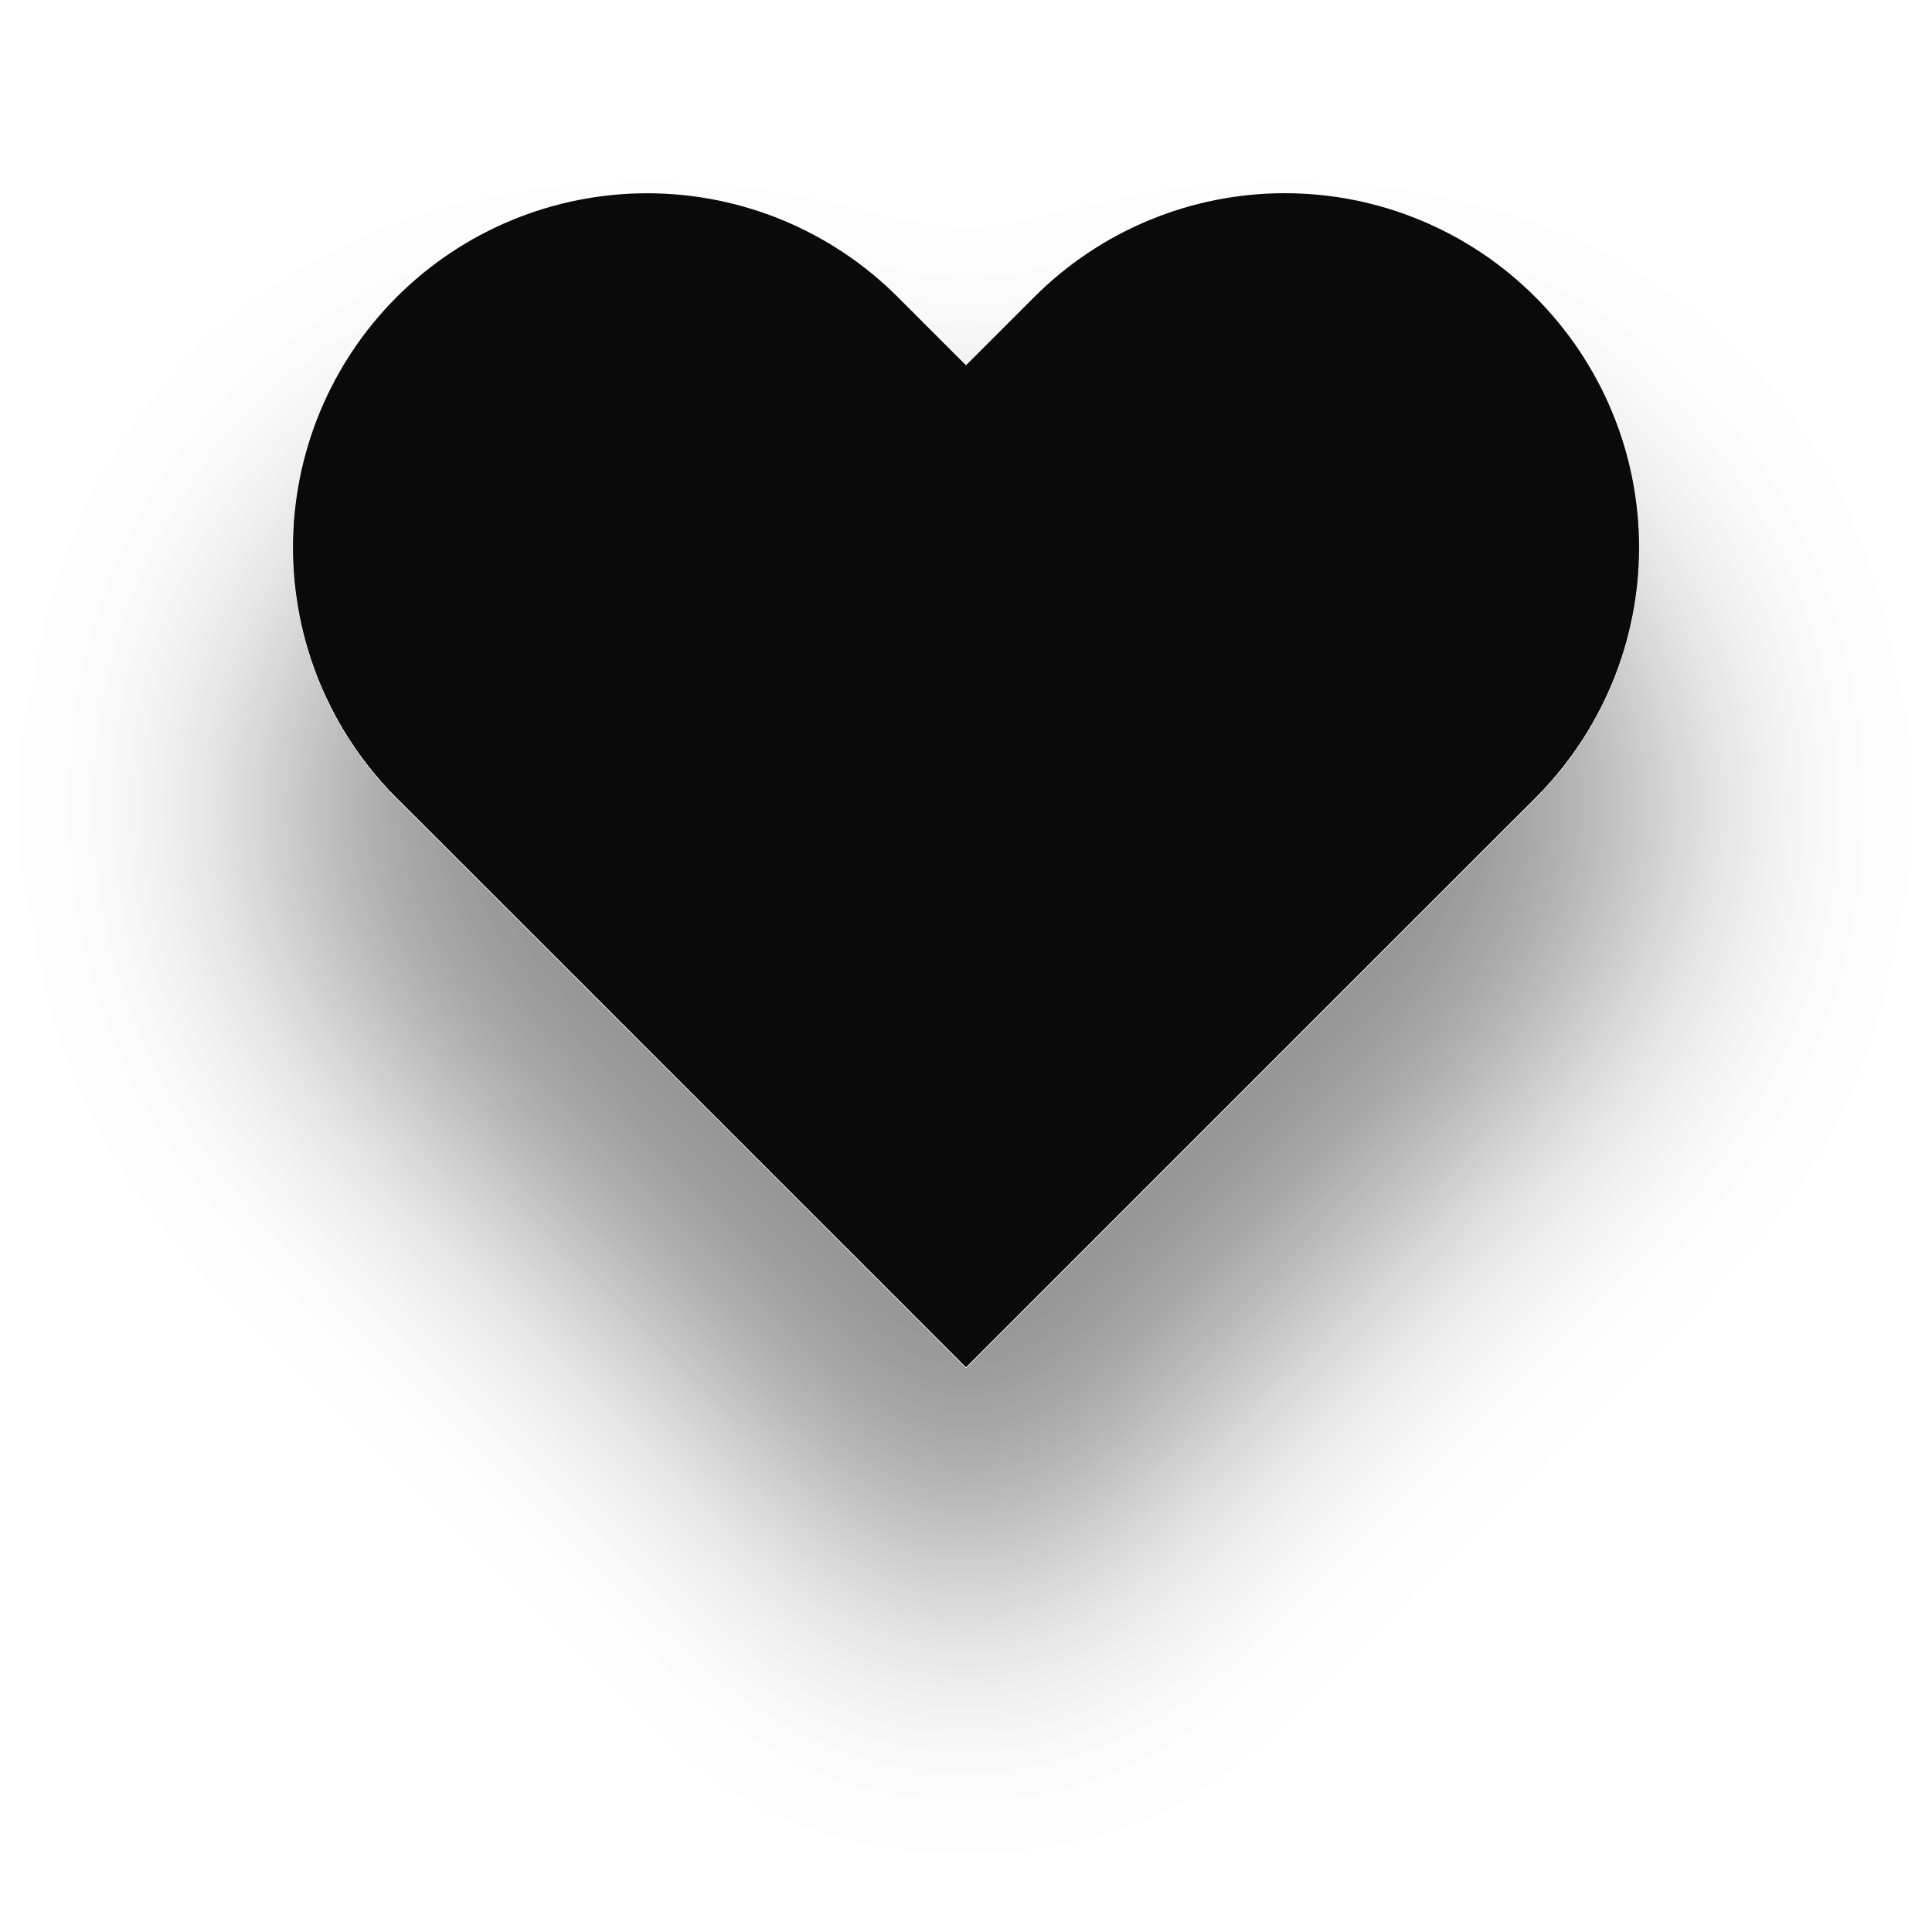
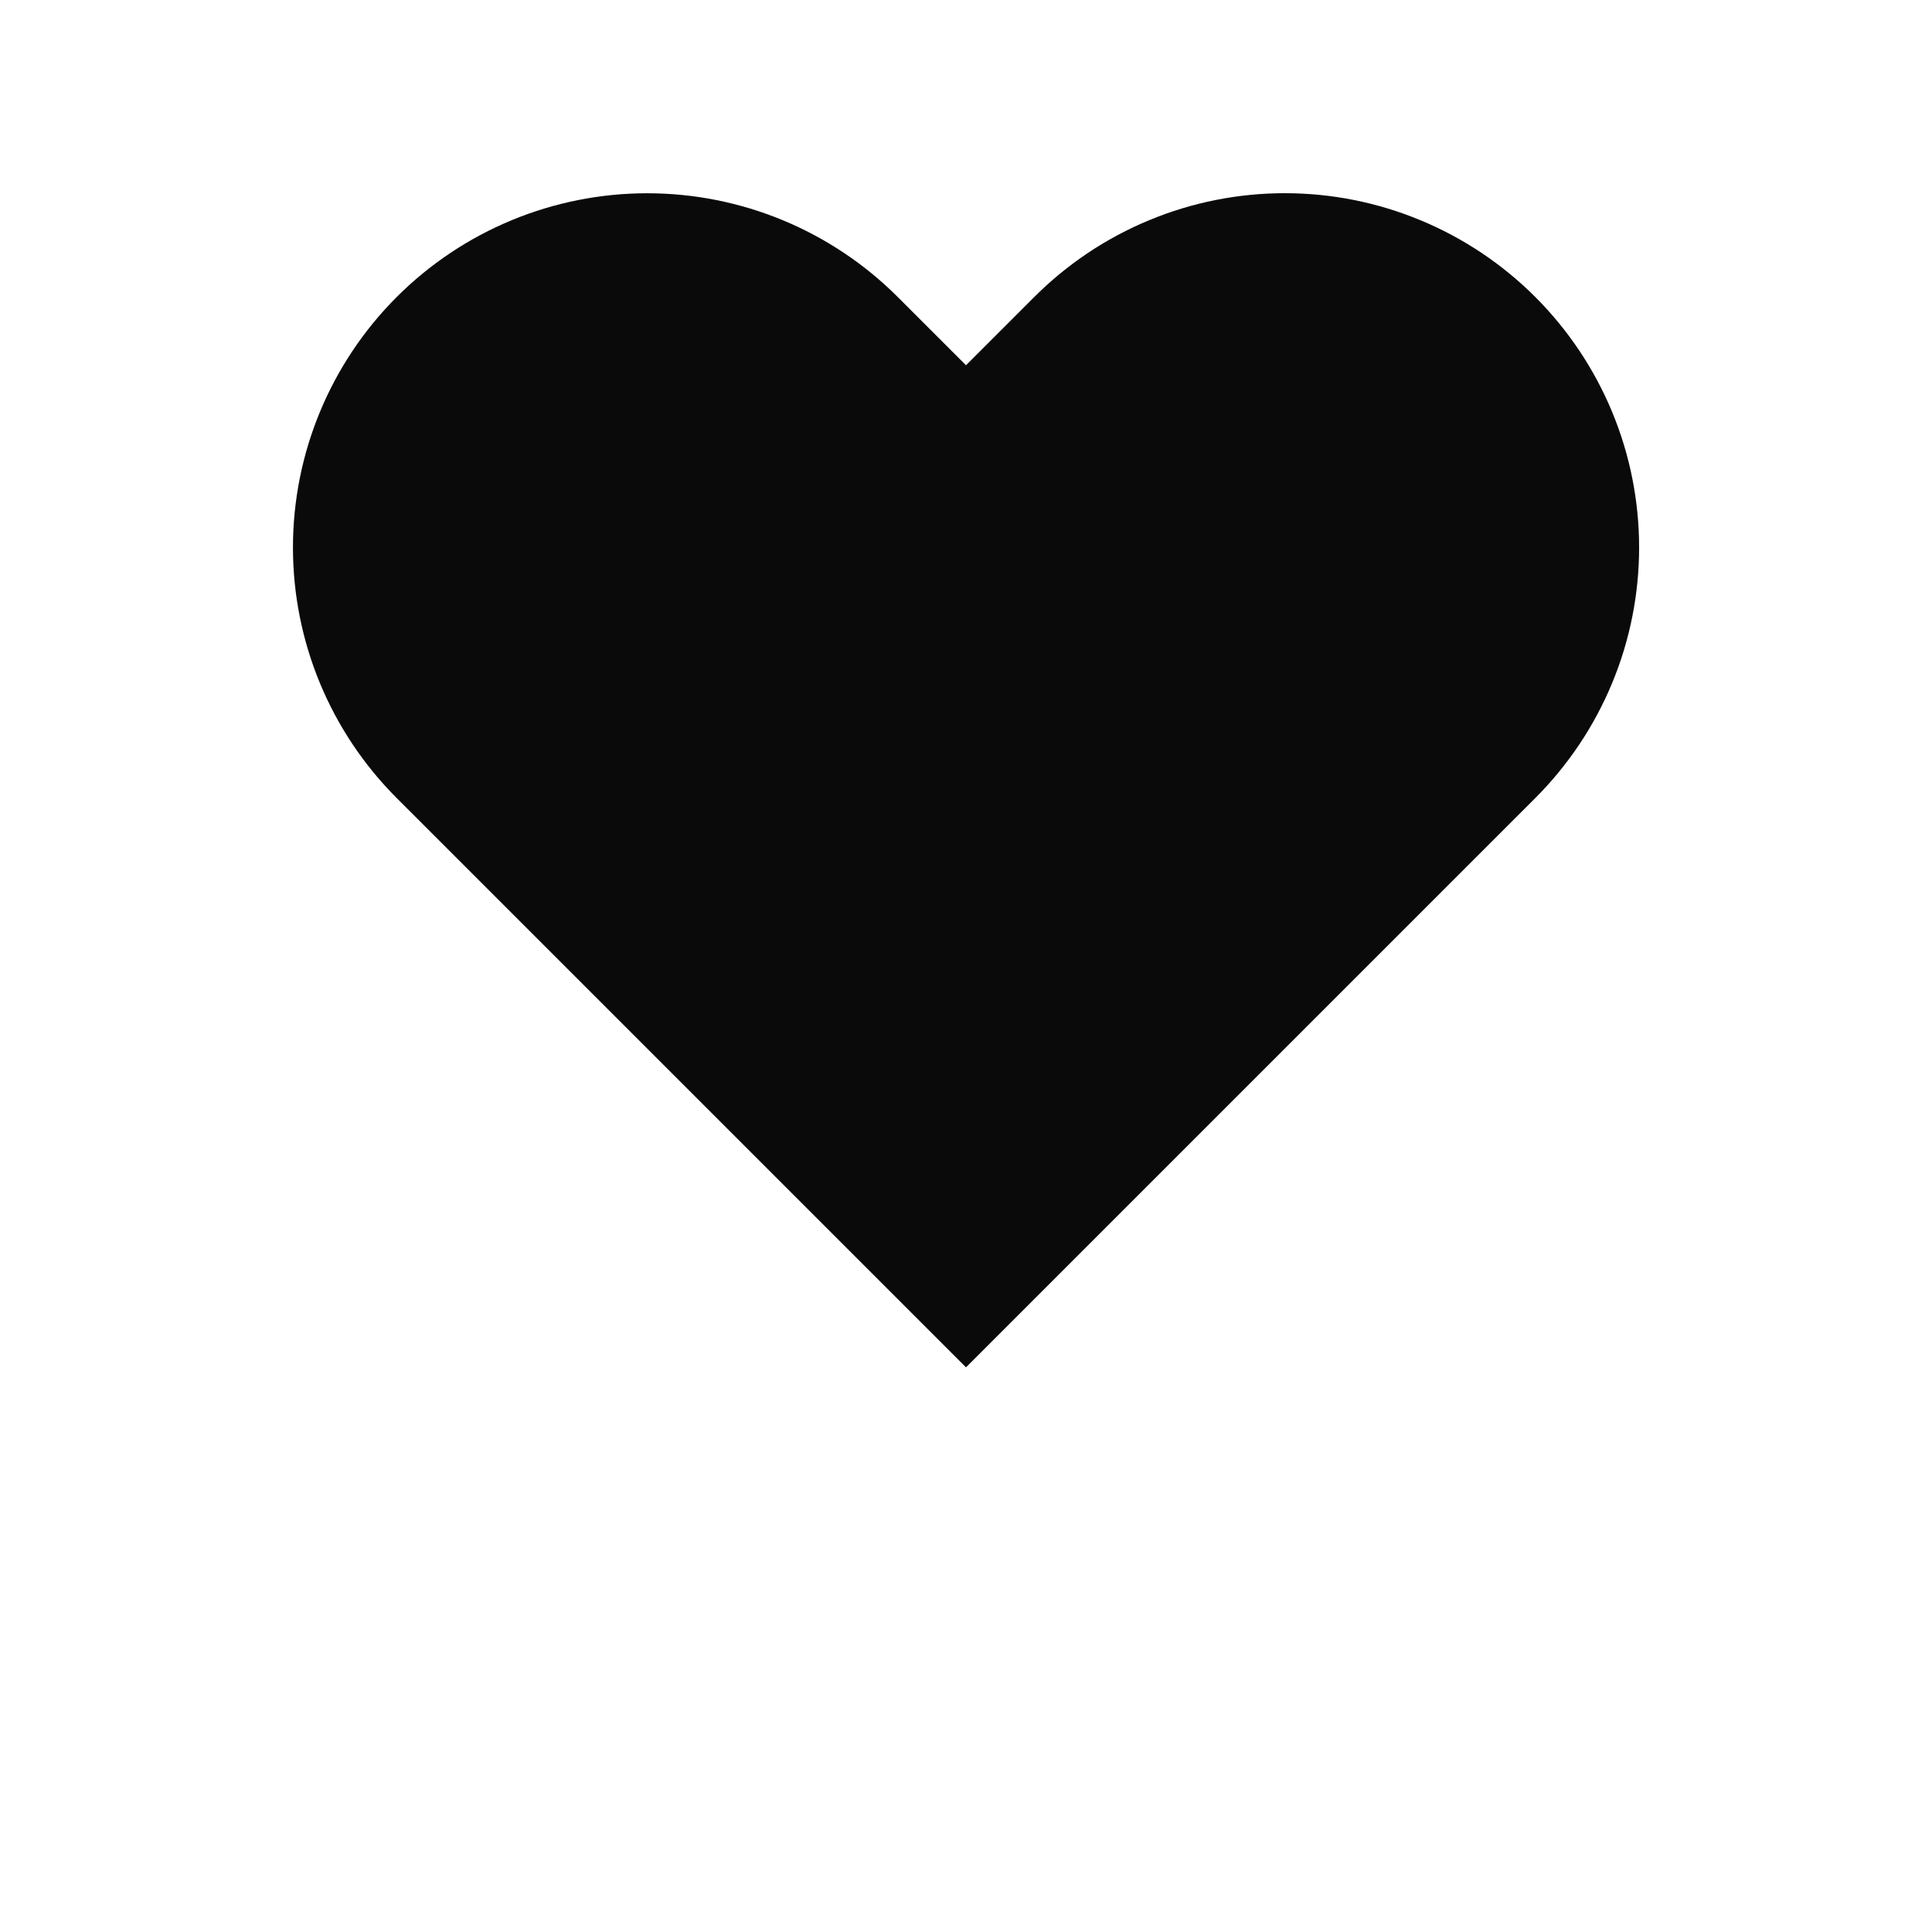
<svg xmlns="http://www.w3.org/2000/svg" width="30" height="30" viewBox="0 0 30 30" fill="none">
-   <g filter="url(#filter0_dd_185_1704)">
-     <path d="M23.84 4.612C23.329 4.101 22.723 3.695 22.055 3.419C21.388 3.142 20.673 3 19.95 3C19.228 3 18.512 3.142 17.845 3.419C17.177 3.695 16.571 4.101 16.06 4.612L15 5.672L13.94 4.612C12.908 3.58 11.509 3.001 10.05 3.001C8.591 3.001 7.192 3.58 6.16 4.612C5.128 5.644 4.549 7.043 4.549 8.502C4.549 9.961 5.128 11.36 6.16 12.392L7.22 13.452L15 21.232L22.78 13.452L23.84 12.392C24.351 11.881 24.756 11.275 25.033 10.607C25.31 9.94 25.452 9.224 25.452 8.502C25.452 7.779 25.31 7.064 25.033 6.396C24.756 5.729 24.351 5.123 23.84 4.612Z" fill="#0A0A0B" />
-   </g>
-   <defs>
-     <filter id="filter0_dd_185_1704" x="-1" y="0" width="32" height="32" filterUnits="userSpaceOnUse" color-interpolation-filters="sRGB">
-       <feFlood flood-opacity="0" result="BackgroundImageFix" />
-       <feColorMatrix in="SourceAlpha" type="matrix" values="0 0 0 0 0 0 0 0 0 0 0 0 0 0 0 0 0 0 127 0" result="hardAlpha" />
-       <feOffset dy="4" />
-       <feGaussianBlur stdDeviation="2" />
-       <feComposite in2="hardAlpha" operator="out" />
-       <feColorMatrix type="matrix" values="0 0 0 0 0 0 0 0 0 0 0 0 0 0 0 0 0 0 0.25 0" />
-       <feBlend mode="normal" in2="BackgroundImageFix" result="effect1_dropShadow_185_1704" />
-       <feColorMatrix in="SourceAlpha" type="matrix" values="0 0 0 0 0 0 0 0 0 0 0 0 0 0 0 0 0 0 127 0" result="hardAlpha" />
-       <feOffset dy="4" />
-       <feGaussianBlur stdDeviation="2" />
-       <feComposite in2="hardAlpha" operator="out" />
-       <feColorMatrix type="matrix" values="0 0 0 0 0 0 0 0 0 0 0 0 0 0 0 0 0 0 0.25 0" />
-       <feBlend mode="normal" in2="effect1_dropShadow_185_1704" result="effect2_dropShadow_185_1704" />
-       <feBlend mode="normal" in="SourceGraphic" in2="effect2_dropShadow_185_1704" result="shape" />
-     </filter>
-   </defs>
+   <path d="M23.84 4.612C23.329 4.101 22.723 3.695 22.055 3.419C21.388 3.142 20.673 3 19.95 3C19.228 3 18.512 3.142 17.845 3.419C17.177 3.695 16.571 4.101 16.06 4.612L15 5.672L13.94 4.612C12.908 3.58 11.509 3.001 10.05 3.001C8.591 3.001 7.192 3.58 6.16 4.612C5.128 5.644 4.549 7.043 4.549 8.502C4.549 9.961 5.128 11.36 6.16 12.392L7.22 13.452L15 21.232L22.78 13.452L23.84 12.392C24.351 11.881 24.756 11.275 25.033 10.607C25.31 9.94 25.452 9.224 25.452 8.502C25.452 7.779 25.31 7.064 25.033 6.396C24.756 5.729 24.351 5.123 23.84 4.612Z" fill="#0A0A0B" />
</svg>
